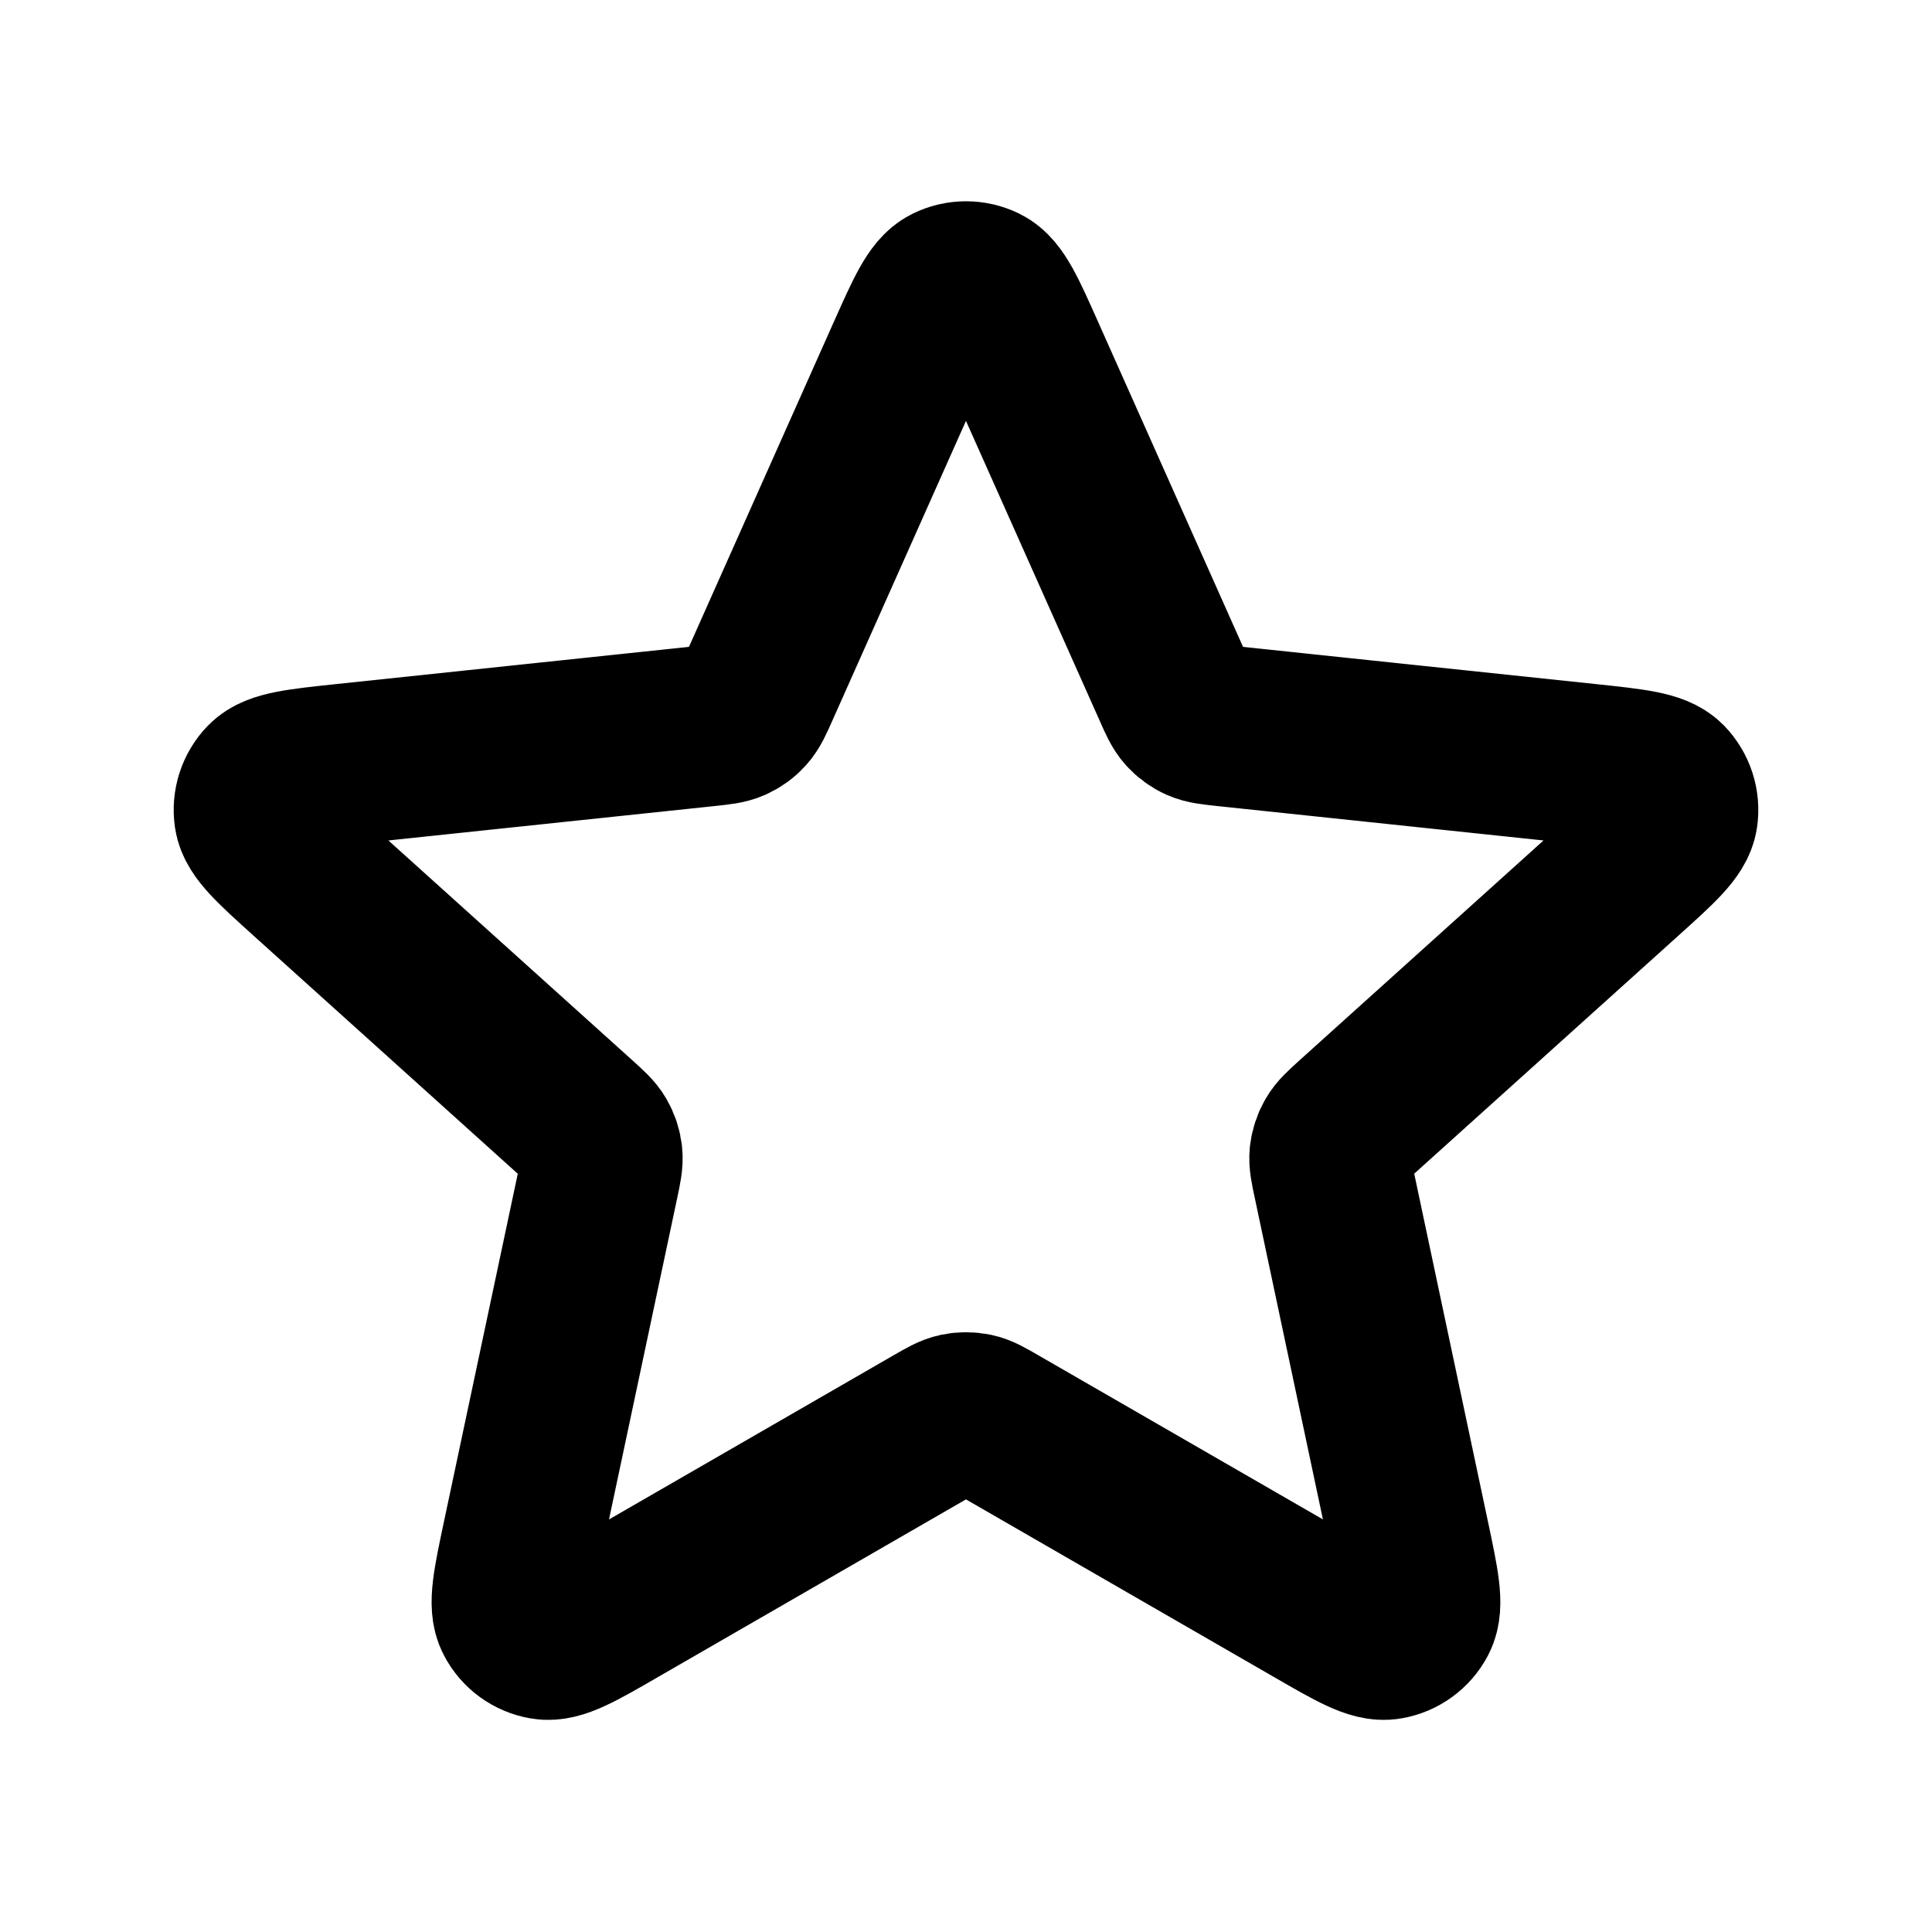
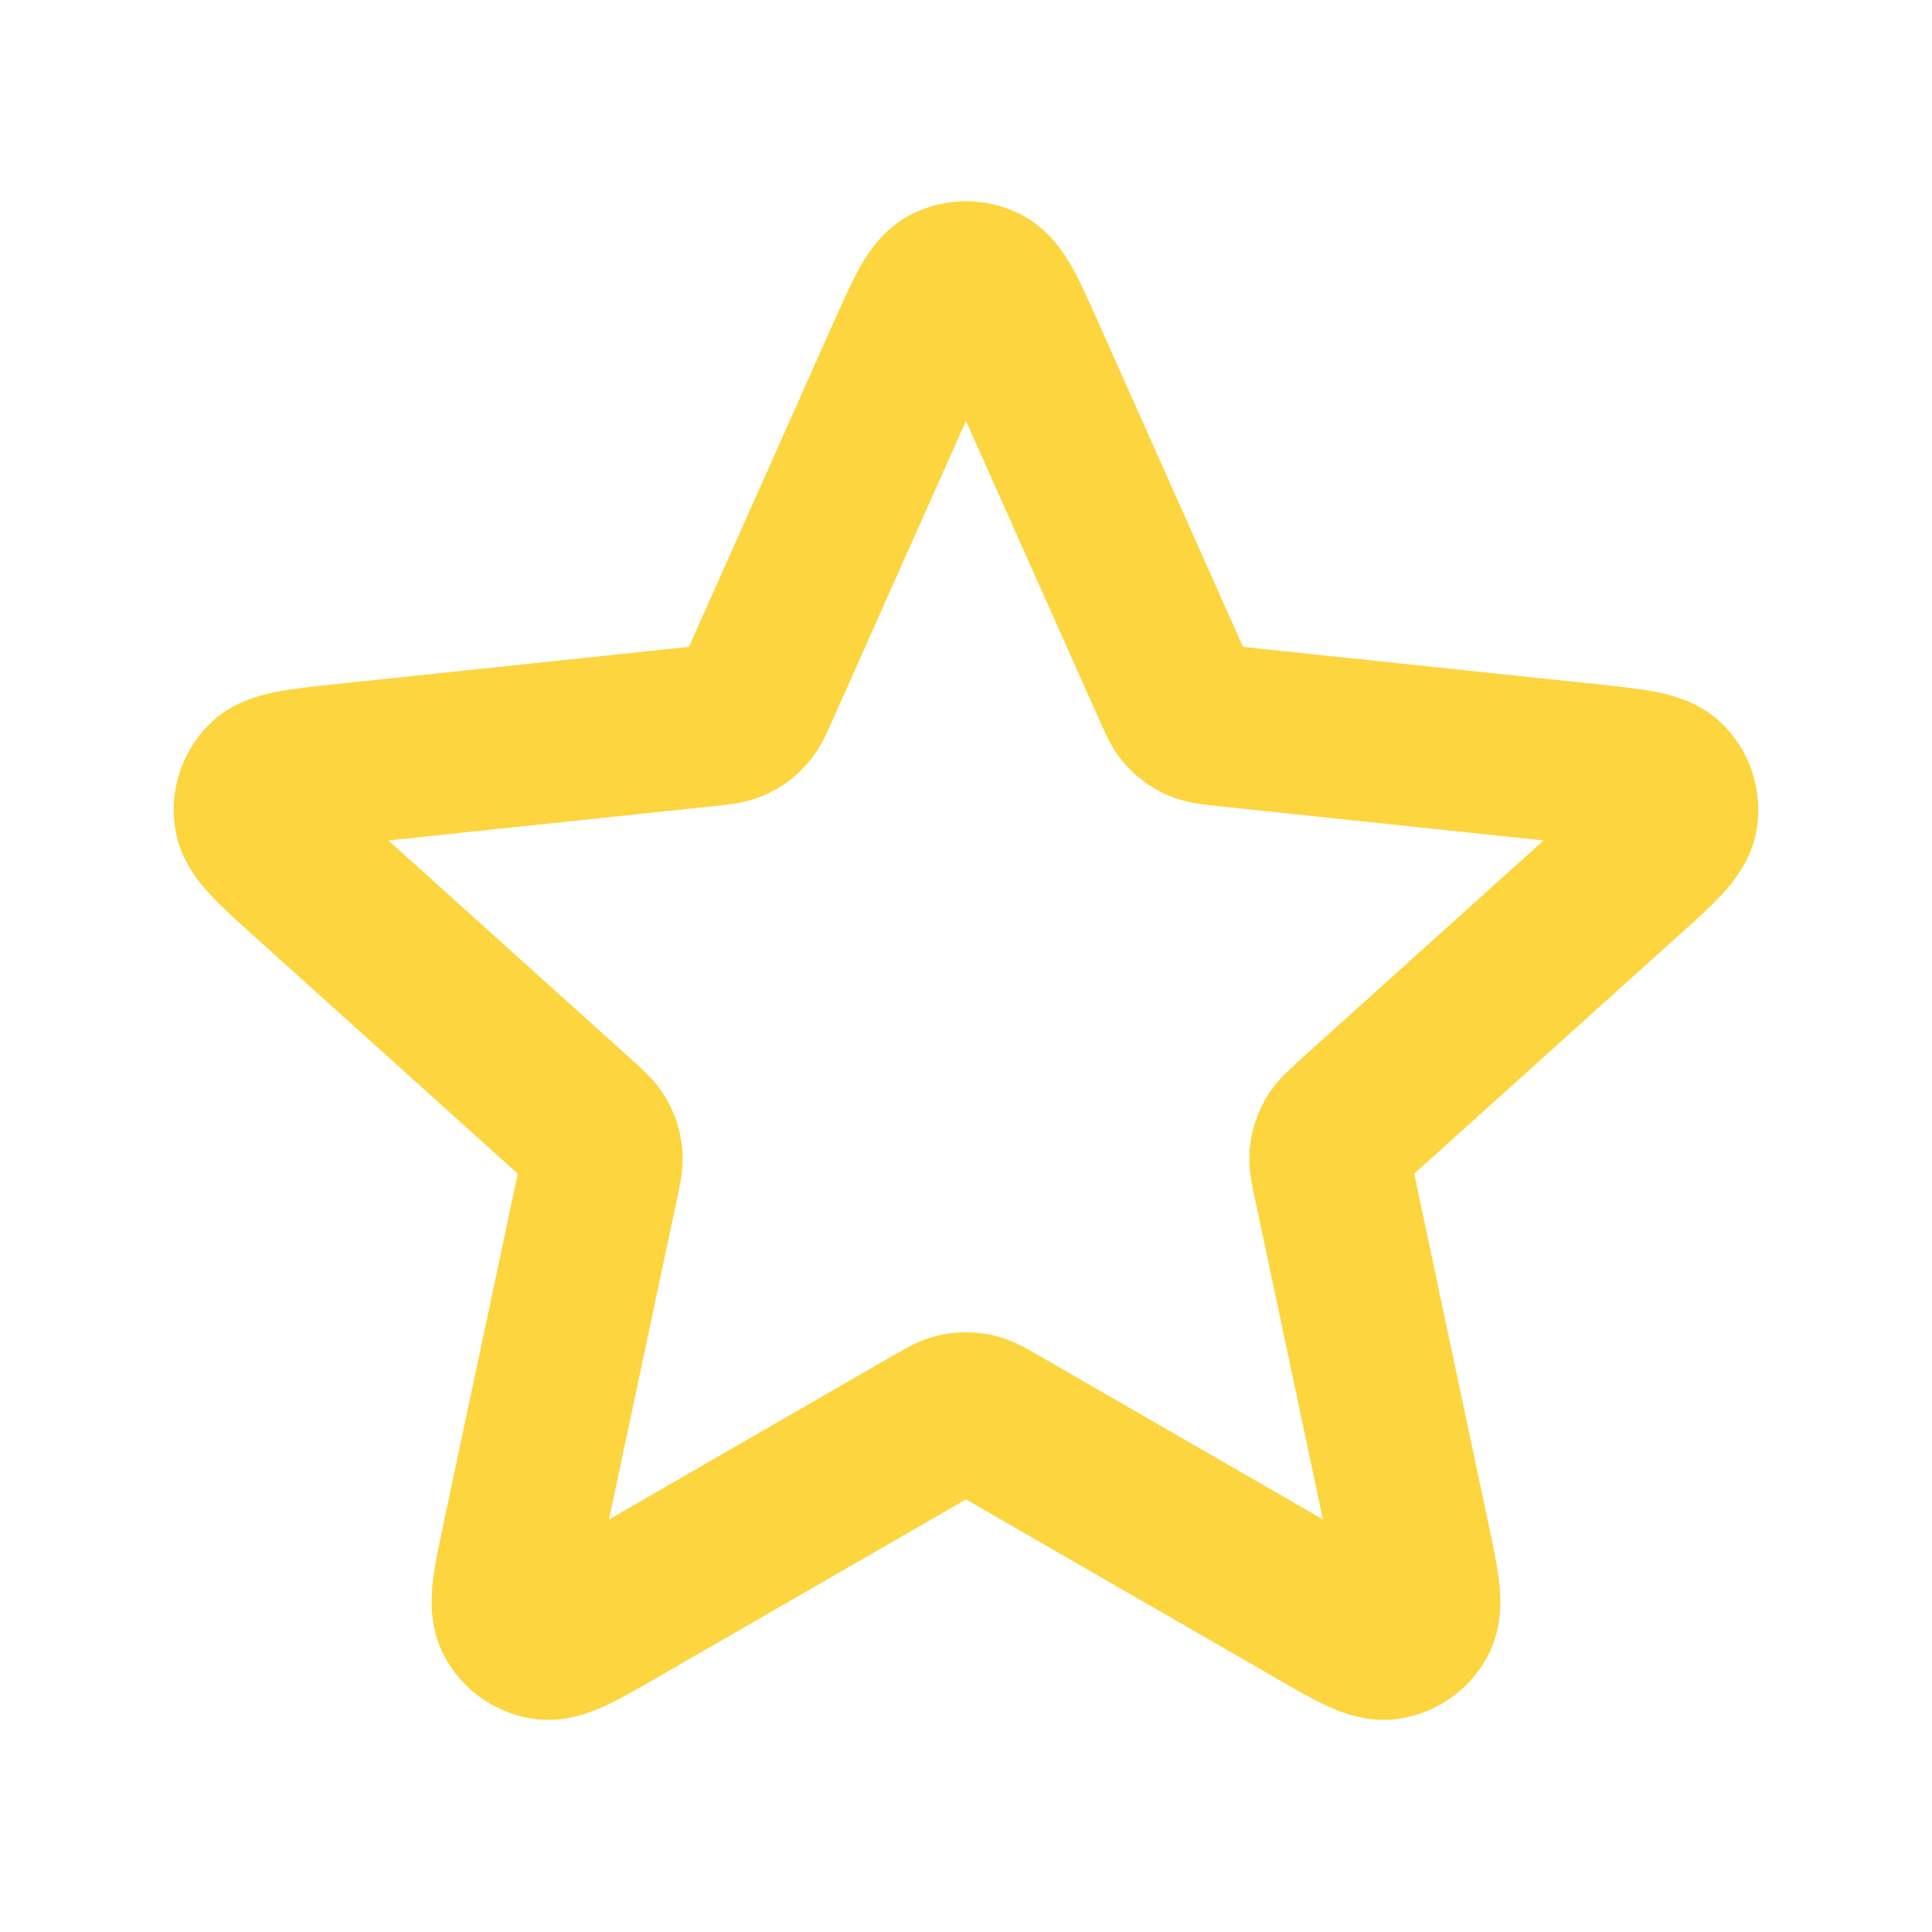
<svg xmlns="http://www.w3.org/2000/svg" width="64px" height="64px" viewBox="0 0 24 24" fill="none">
  <g id="SVGRepo_bgCarrier" stroke-width="0" />
  <g id="SVGRepo_tracerCarrier" stroke-linecap="round" stroke-linejoin="round" />
  <g id="SVGRepo_iconCarrier">
-     <path d="M11.269 4.411C11.501 3.892 11.616 3.632 11.778 3.552C11.918 3.483 12.082 3.483 12.222 3.552C12.383 3.632 12.499 3.892 12.73 4.411L14.575 8.548C14.643 8.702 14.677 8.778 14.73 8.837C14.777 8.889 14.834 8.931 14.898 8.959C14.97 8.991 15.054 9 15.221 9.018L19.726 9.493C20.291 9.553 20.574 9.583 20.7 9.711C20.809 9.823 20.86 9.98 20.837 10.134C20.811 10.312 20.6 10.502 20.177 10.883L16.812 13.915C16.688 14.028 16.625 14.084 16.586 14.153C16.551 14.213 16.529 14.281 16.521 14.35C16.513 14.429 16.531 14.511 16.566 14.676L17.505 19.106C17.623 19.663 17.682 19.941 17.599 20.1C17.526 20.239 17.393 20.335 17.239 20.361C17.062 20.392 16.816 20.25 16.323 19.965L12.399 17.702C12.254 17.618 12.181 17.576 12.104 17.56C12.035 17.546 11.964 17.546 11.896 17.56C11.819 17.576 11.746 17.618 11.6 17.702L7.677 19.965C7.184 20.25 6.938 20.392 6.76 20.361C6.606 20.335 6.473 20.239 6.401 20.1C6.317 19.941 6.376 19.663 6.494 19.106L7.434 14.676C7.469 14.511 7.486 14.429 7.478 14.35C7.471 14.281 7.449 14.213 7.414 14.153C7.374 14.084 7.312 14.028 7.187 13.915L3.822 10.883C3.4 10.502 3.189 10.312 3.163 10.134C3.14 9.98 3.191 9.823 3.3 9.711C3.426 9.583 3.709 9.553 4.274 9.493L8.778 9.018C8.946 9 9.029 8.991 9.101 8.959C9.165 8.931 9.223 8.889 9.269 8.837C9.322 8.778 9.357 8.702 9.425 8.548L11.269 4.411Z" stroke="#000000" stroke-width="2" stroke-linecap="round" stroke-linejoin="round" />
+     <path d="M11.269 4.411C11.501 3.892 11.616 3.632 11.778 3.552C11.918 3.483 12.082 3.483 12.222 3.552C12.383 3.632 12.499 3.892 12.73 4.411L14.575 8.548C14.643 8.702 14.677 8.778 14.73 8.837C14.777 8.889 14.834 8.931 14.898 8.959C14.97 8.991 15.054 9 15.221 9.018L19.726 9.493C20.291 9.553 20.574 9.583 20.7 9.711C20.809 9.823 20.86 9.98 20.837 10.134C20.811 10.312 20.6 10.502 20.177 10.883L16.812 13.915C16.688 14.028 16.625 14.084 16.586 14.153C16.551 14.213 16.529 14.281 16.521 14.35C16.513 14.429 16.531 14.511 16.566 14.676L17.505 19.106C17.623 19.663 17.682 19.941 17.599 20.1C17.526 20.239 17.393 20.335 17.239 20.361C17.062 20.392 16.816 20.25 16.323 19.965L12.399 17.702C12.254 17.618 12.181 17.576 12.104 17.56C12.035 17.546 11.964 17.546 11.896 17.56C11.819 17.576 11.746 17.618 11.6 17.702L7.677 19.965C7.184 20.25 6.938 20.392 6.76 20.361C6.606 20.335 6.473 20.239 6.401 20.1C6.317 19.941 6.376 19.663 6.494 19.106L7.434 14.676C7.469 14.511 7.486 14.429 7.478 14.35C7.471 14.281 7.449 14.213 7.414 14.153C7.374 14.084 7.312 14.028 7.187 13.915L3.822 10.883C3.4 10.502 3.189 10.312 3.163 10.134C3.14 9.98 3.191 9.823 3.3 9.711C3.426 9.583 3.709 9.553 4.274 9.493L8.778 9.018C8.946 9 9.029 8.991 9.101 8.959C9.165 8.931 9.223 8.889 9.269 8.837C9.322 8.778 9.357 8.702 9.425 8.548L11.269 4.411Z" stroke="#FCD53F" stroke-width="2" stroke-linecap="round" stroke-linejoin="round" />
  </g>
</svg>
